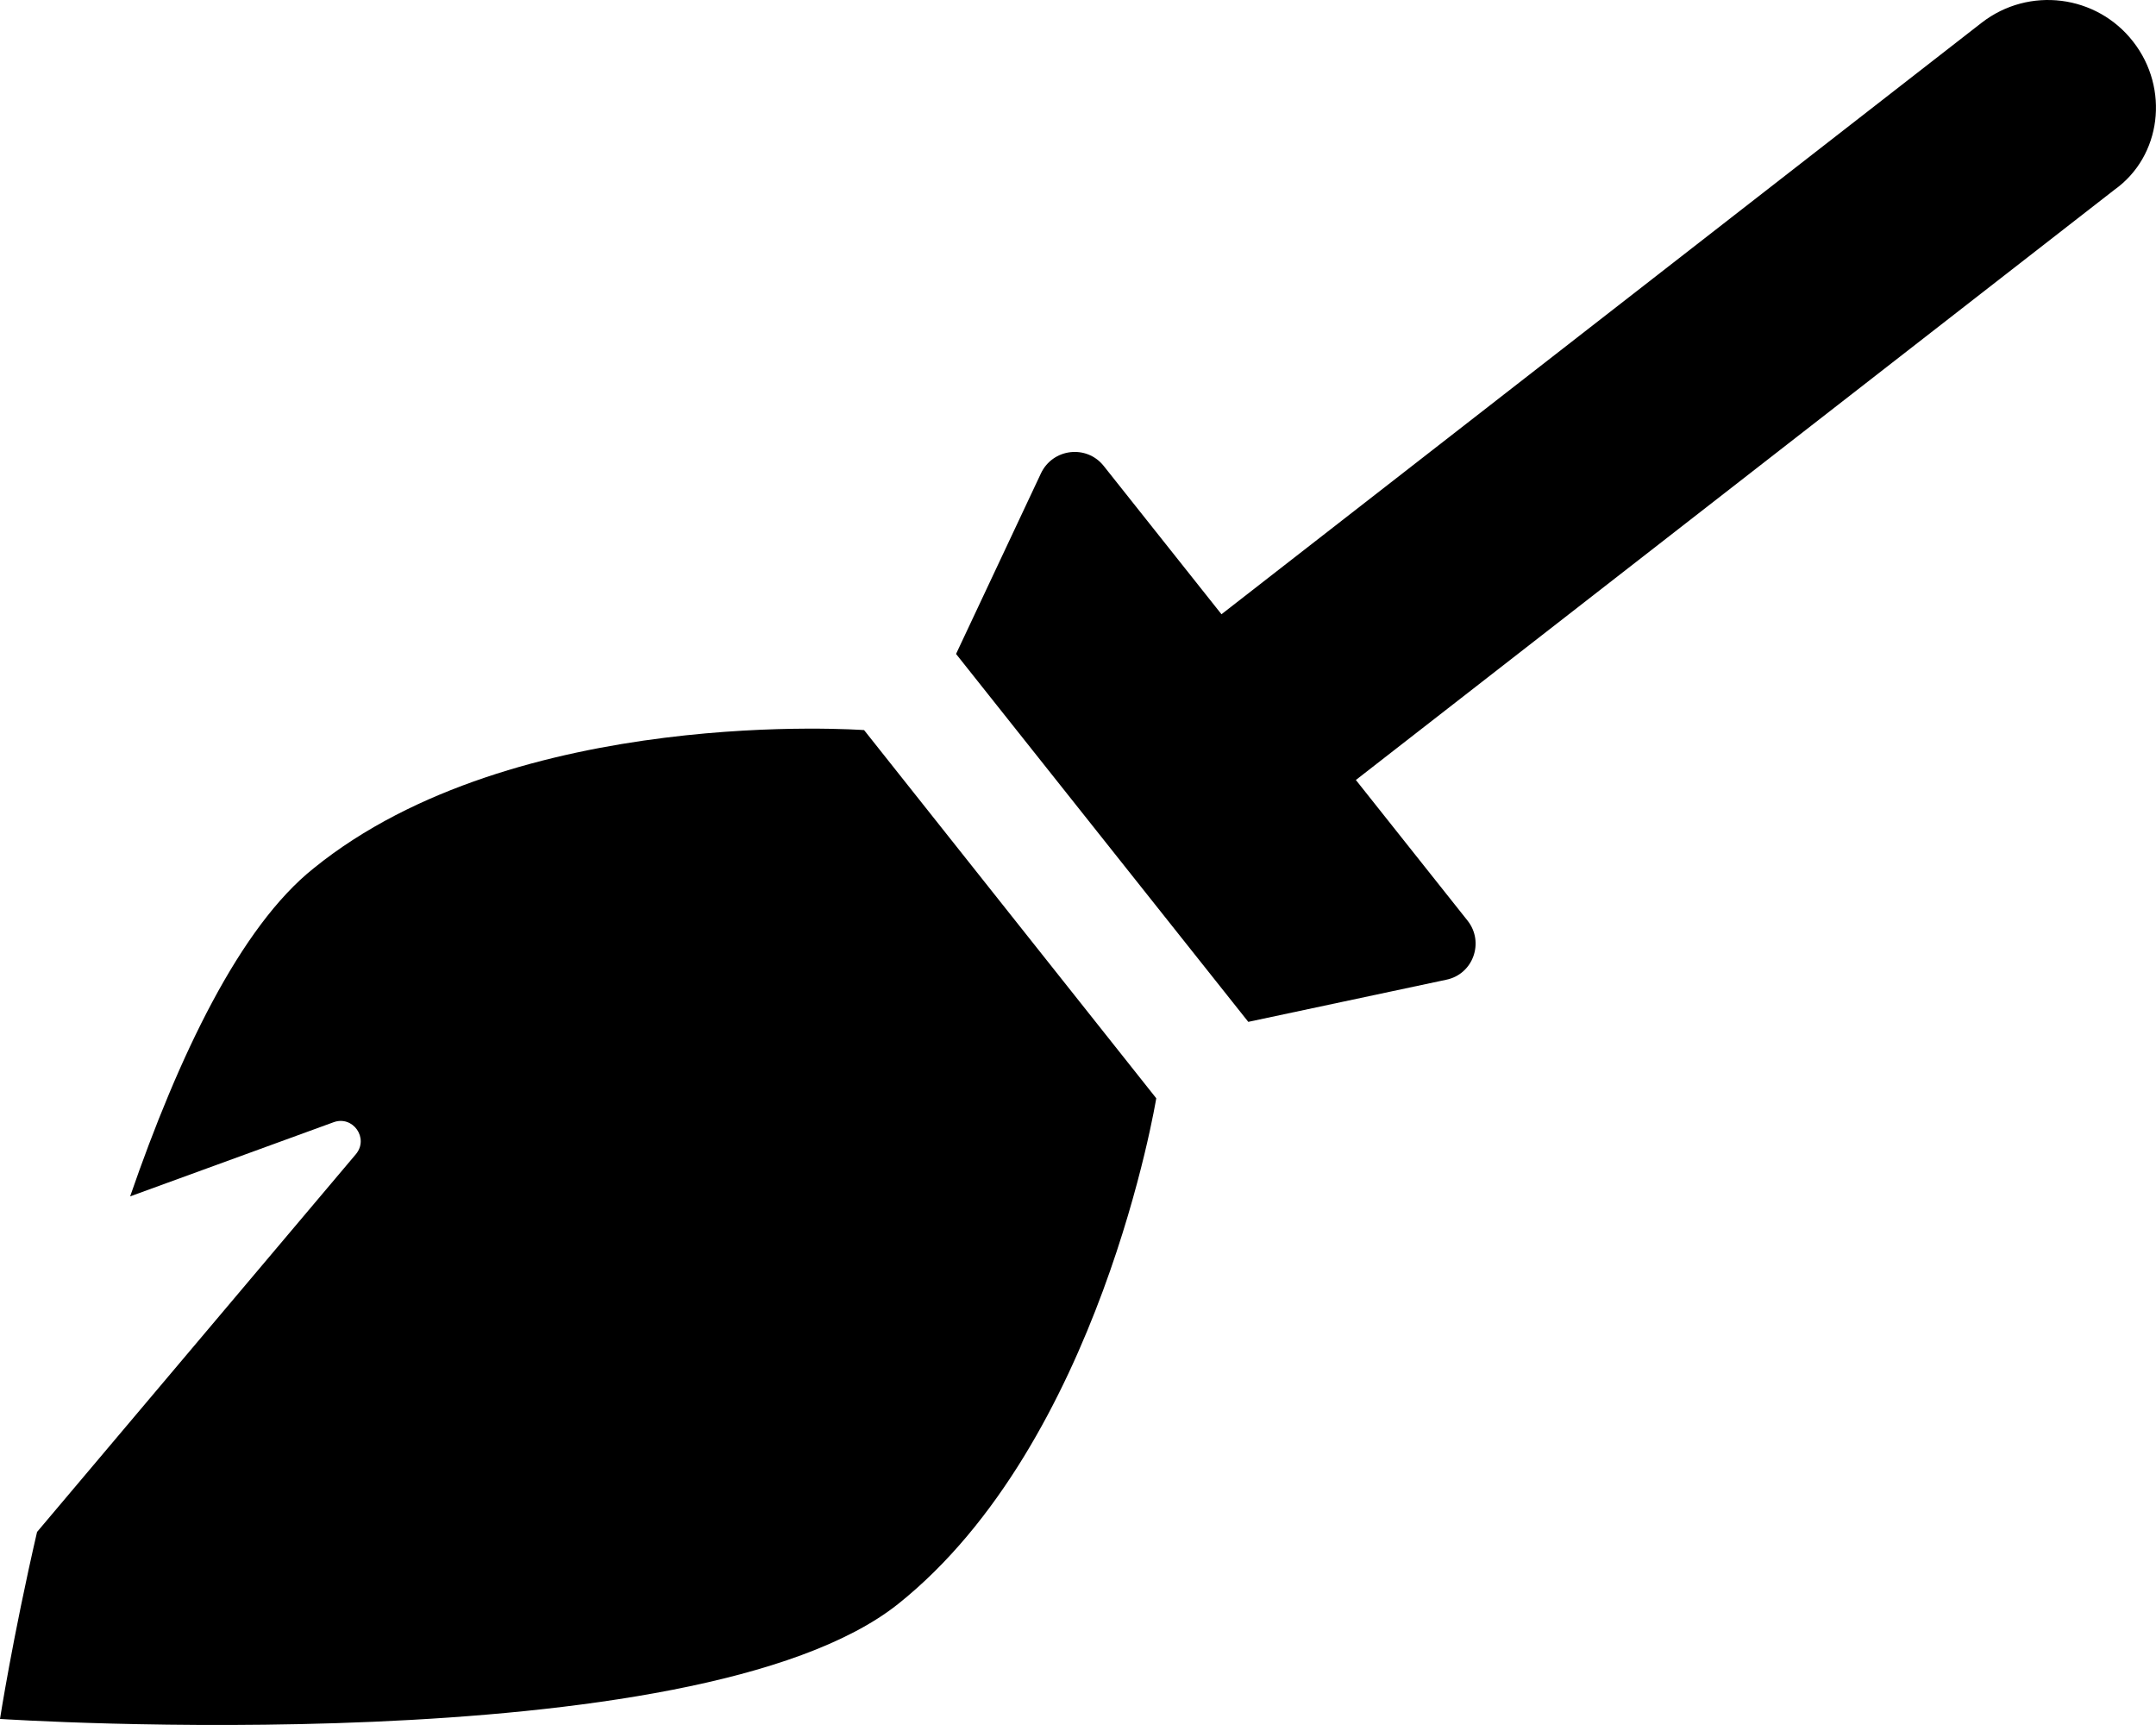
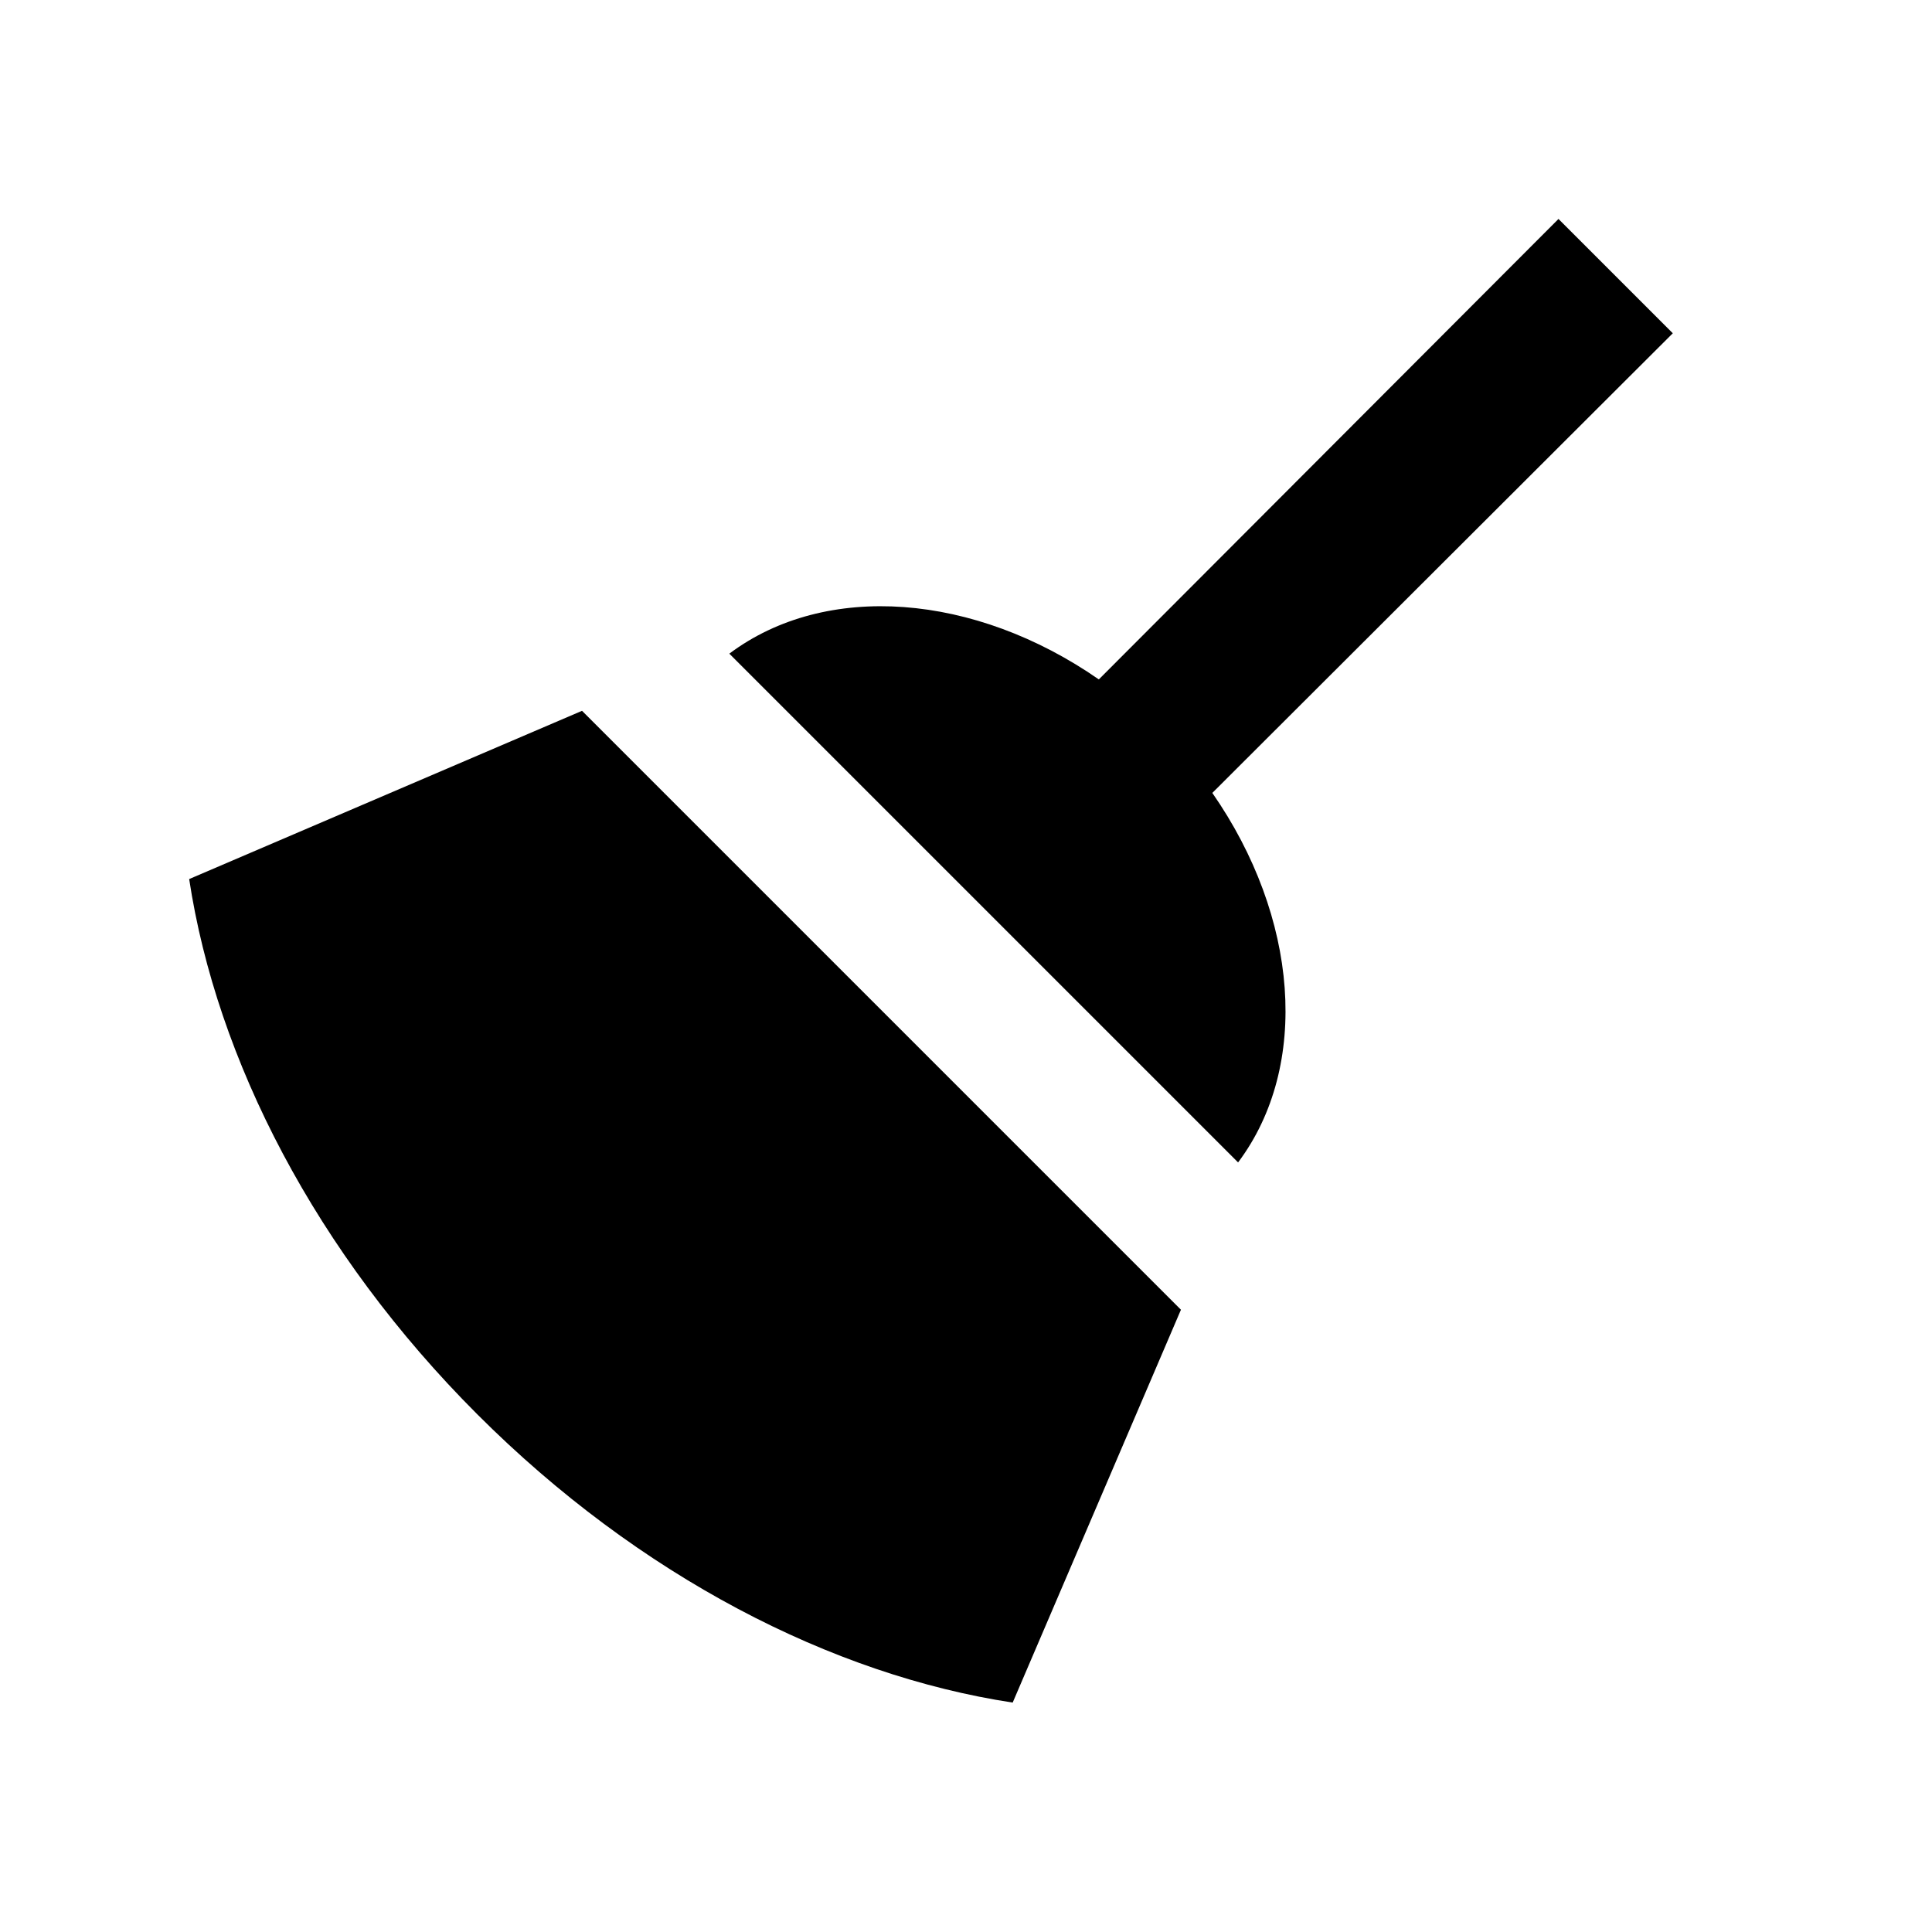
- <svg xmlns="http://www.w3.org/2000/svg" viewBox="0 0 640 512">
-   <path fill="#000000" d="M93.13 257.7C71.25 275.1 53 313.5 38.63 355.1L99 333.1c5.75-2.125 10.62 4.749 6.625 9.499L11 454.7C3.75 486.1 0 510.2 0 510.2s206.6 13.62 266.6-34.12c60-47.87 76.63-150.1 76.63-150.1L256.5 216.7C256.5 216.7 153.1 209.1 93.13 257.7zM633.2 12.34c-10.84-13.91-30.91-16.45-44.91-5.624l-225.7 175.6l-34.99-44.06C322.5 131.9 312.5 133.1 309 140.5L283.8 194.1l86.75 109.2l58.75-12.5c8-1.625 11.38-11.12 6.375-17.5l-33.19-41.79l225.2-175.2C641.6 46.38 644.1 26.27 633.2 12.34z" />
+ <svg xmlns="http://www.w3.org/2000/svg" height="24" viewBox="0 0 24 24" width="24">
+   <path fill="#000000" d="m19.36 2.72 1.42 1.42-5.72 5.71c1.07 1.54 1.22 3.39.32 4.59l-6.32-6.32c1.2-.9 3.05-.75 4.59.32zm-13.43 14.85c-2.01-2.01-3.24-4.41-3.58-6.65l4.88-2.09 7.44 7.44-2.09 4.88c-2.24-.34-4.64-1.57-6.65-3.58z" />
</svg>
